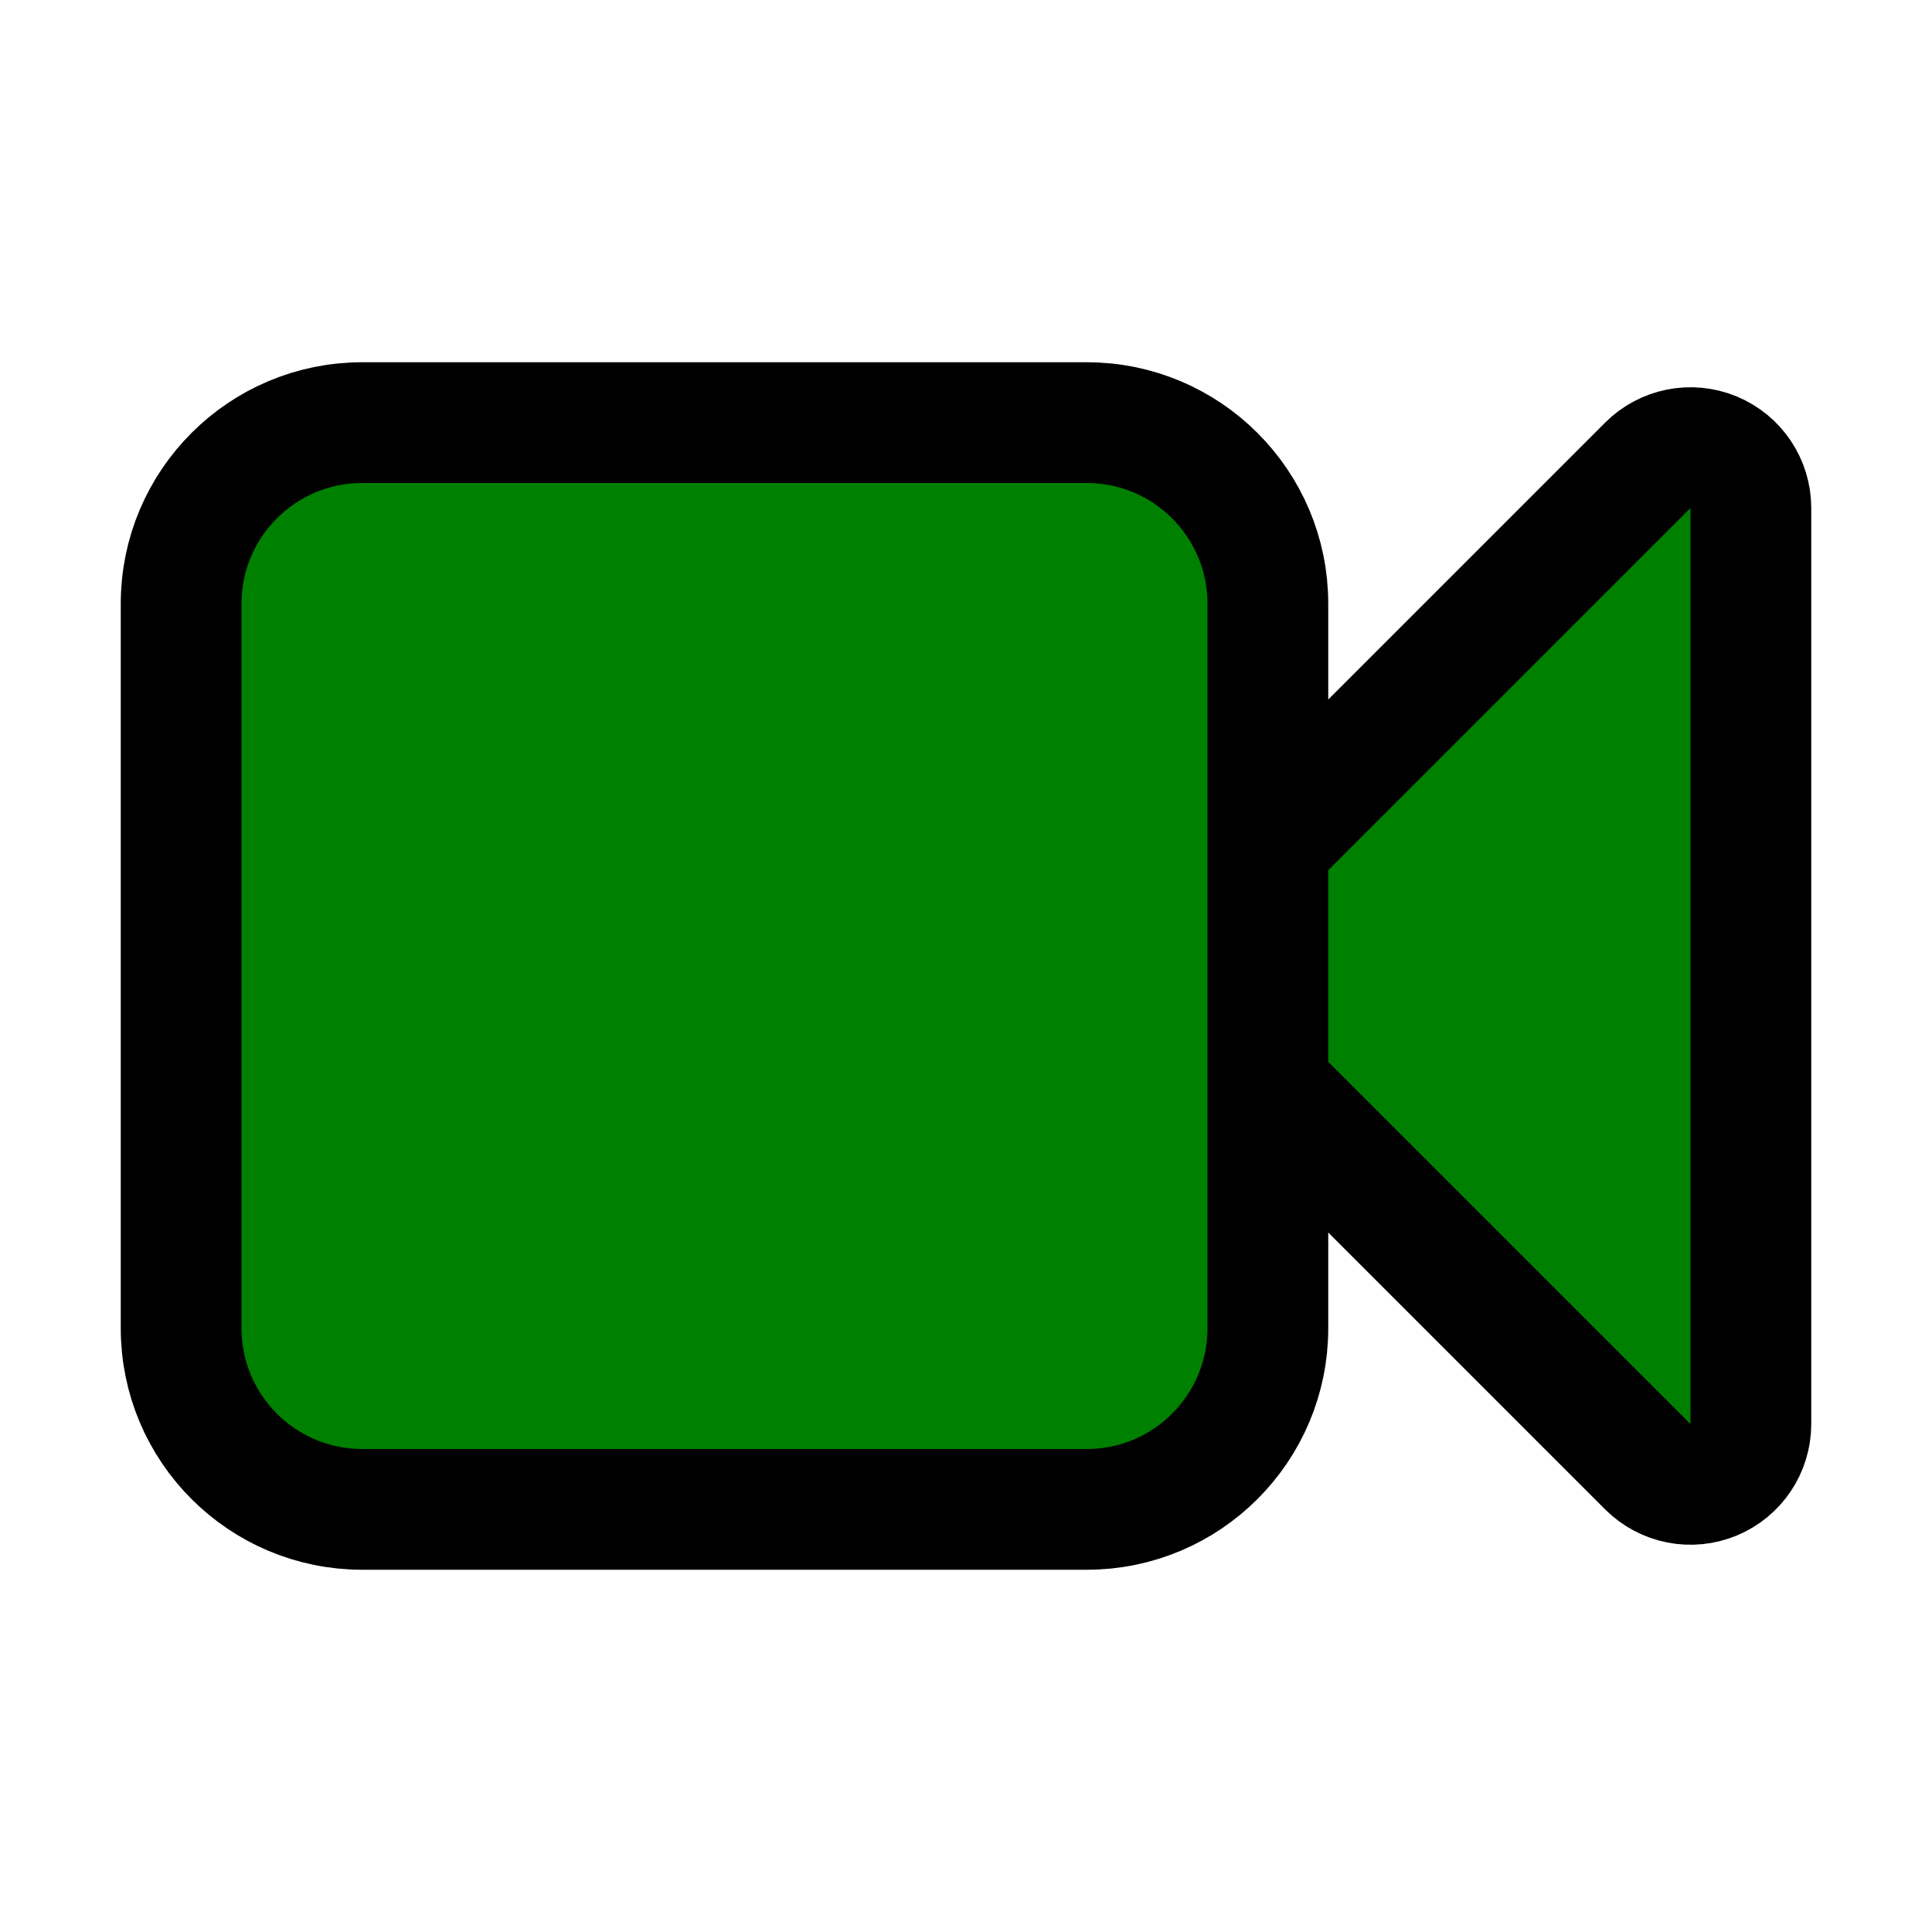
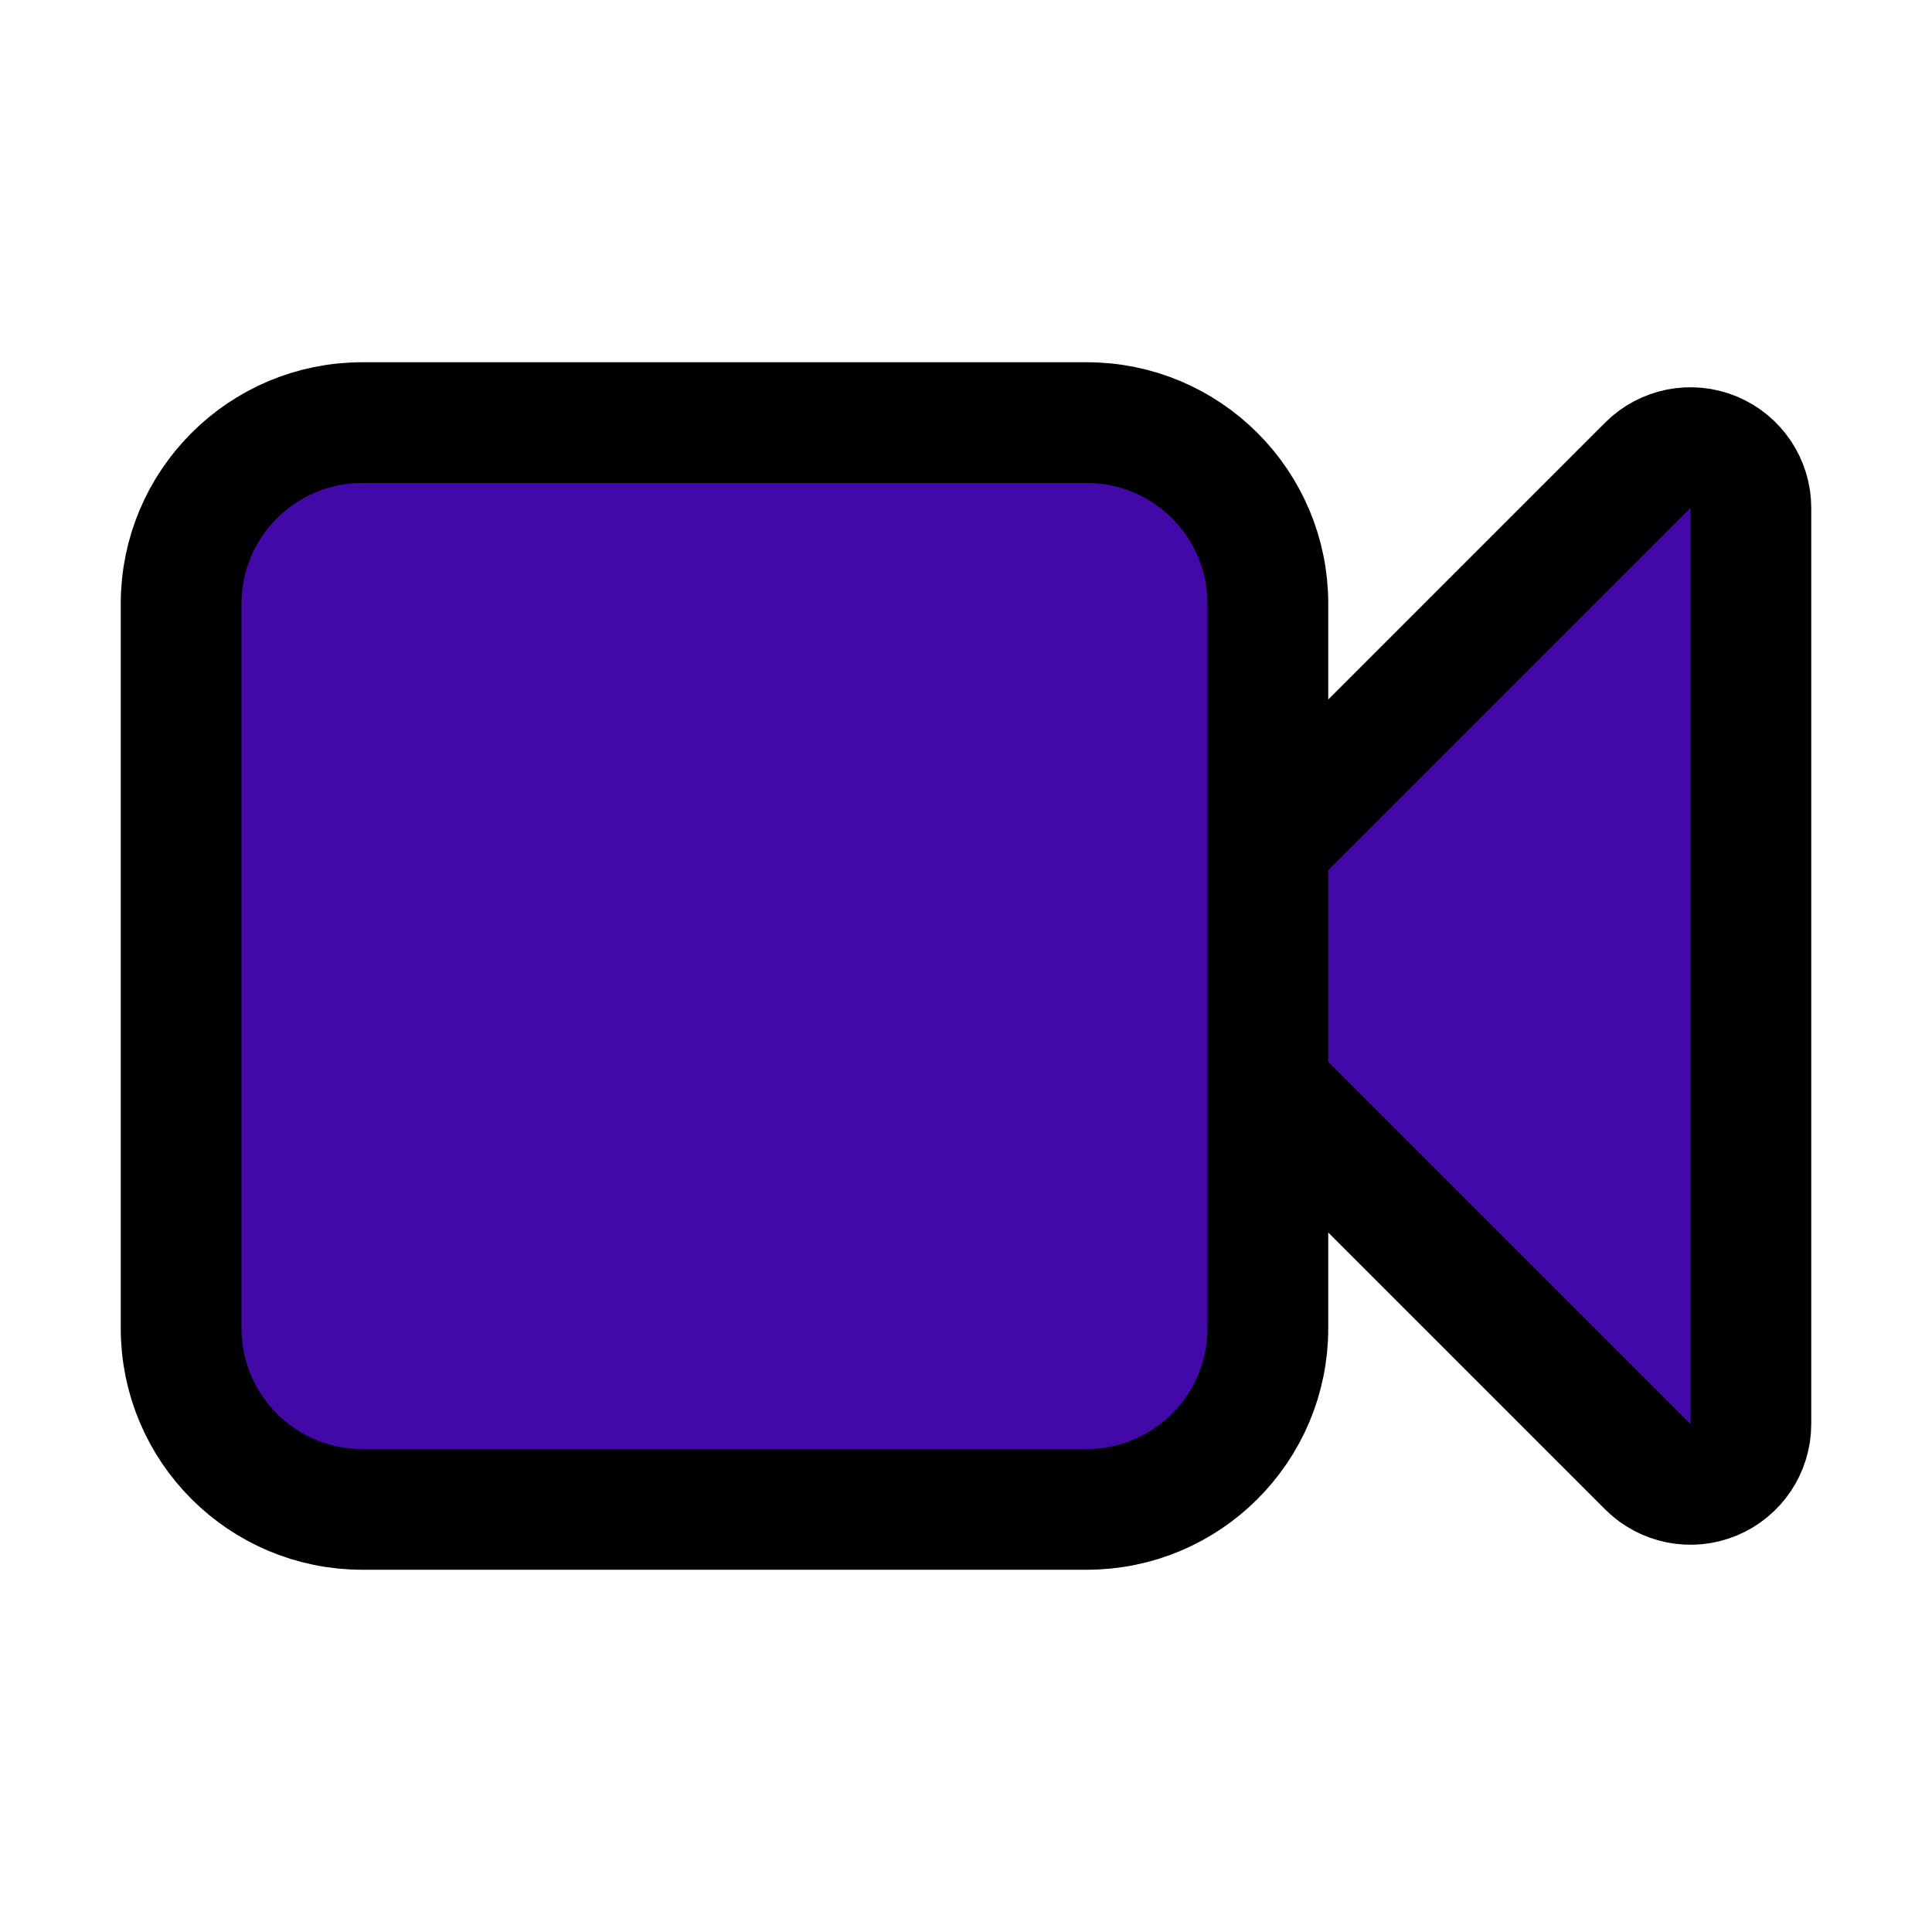
- <svg xmlns="http://www.w3.org/2000/svg" fill="green" viewBox="0 0 24 24" stroke-width="1.5" stroke="currentColor" class="w-6 h-6">
+ <svg xmlns="http://www.w3.org/2000/svg" fill="#4309A8" viewBox="0 0 24 24" stroke-width="1.5" stroke="currentColor" class="w-6 h-6">
  <path stroke-linecap="round" d="M15.75 10.5l4.72-4.72a.75.75 0 011.28.53v11.38a.75.75    0 01-1.28.53l-4.72-4.72M4.5 18.75h9a2.25 2.25 0 002.25-2.25v-9a2.25 2.25 0 00-2.25-2.25h-9A2.25 2.25 0 002.25 7.5v9a2.25 2.25 0 002.25 2.25z" />
</svg>
